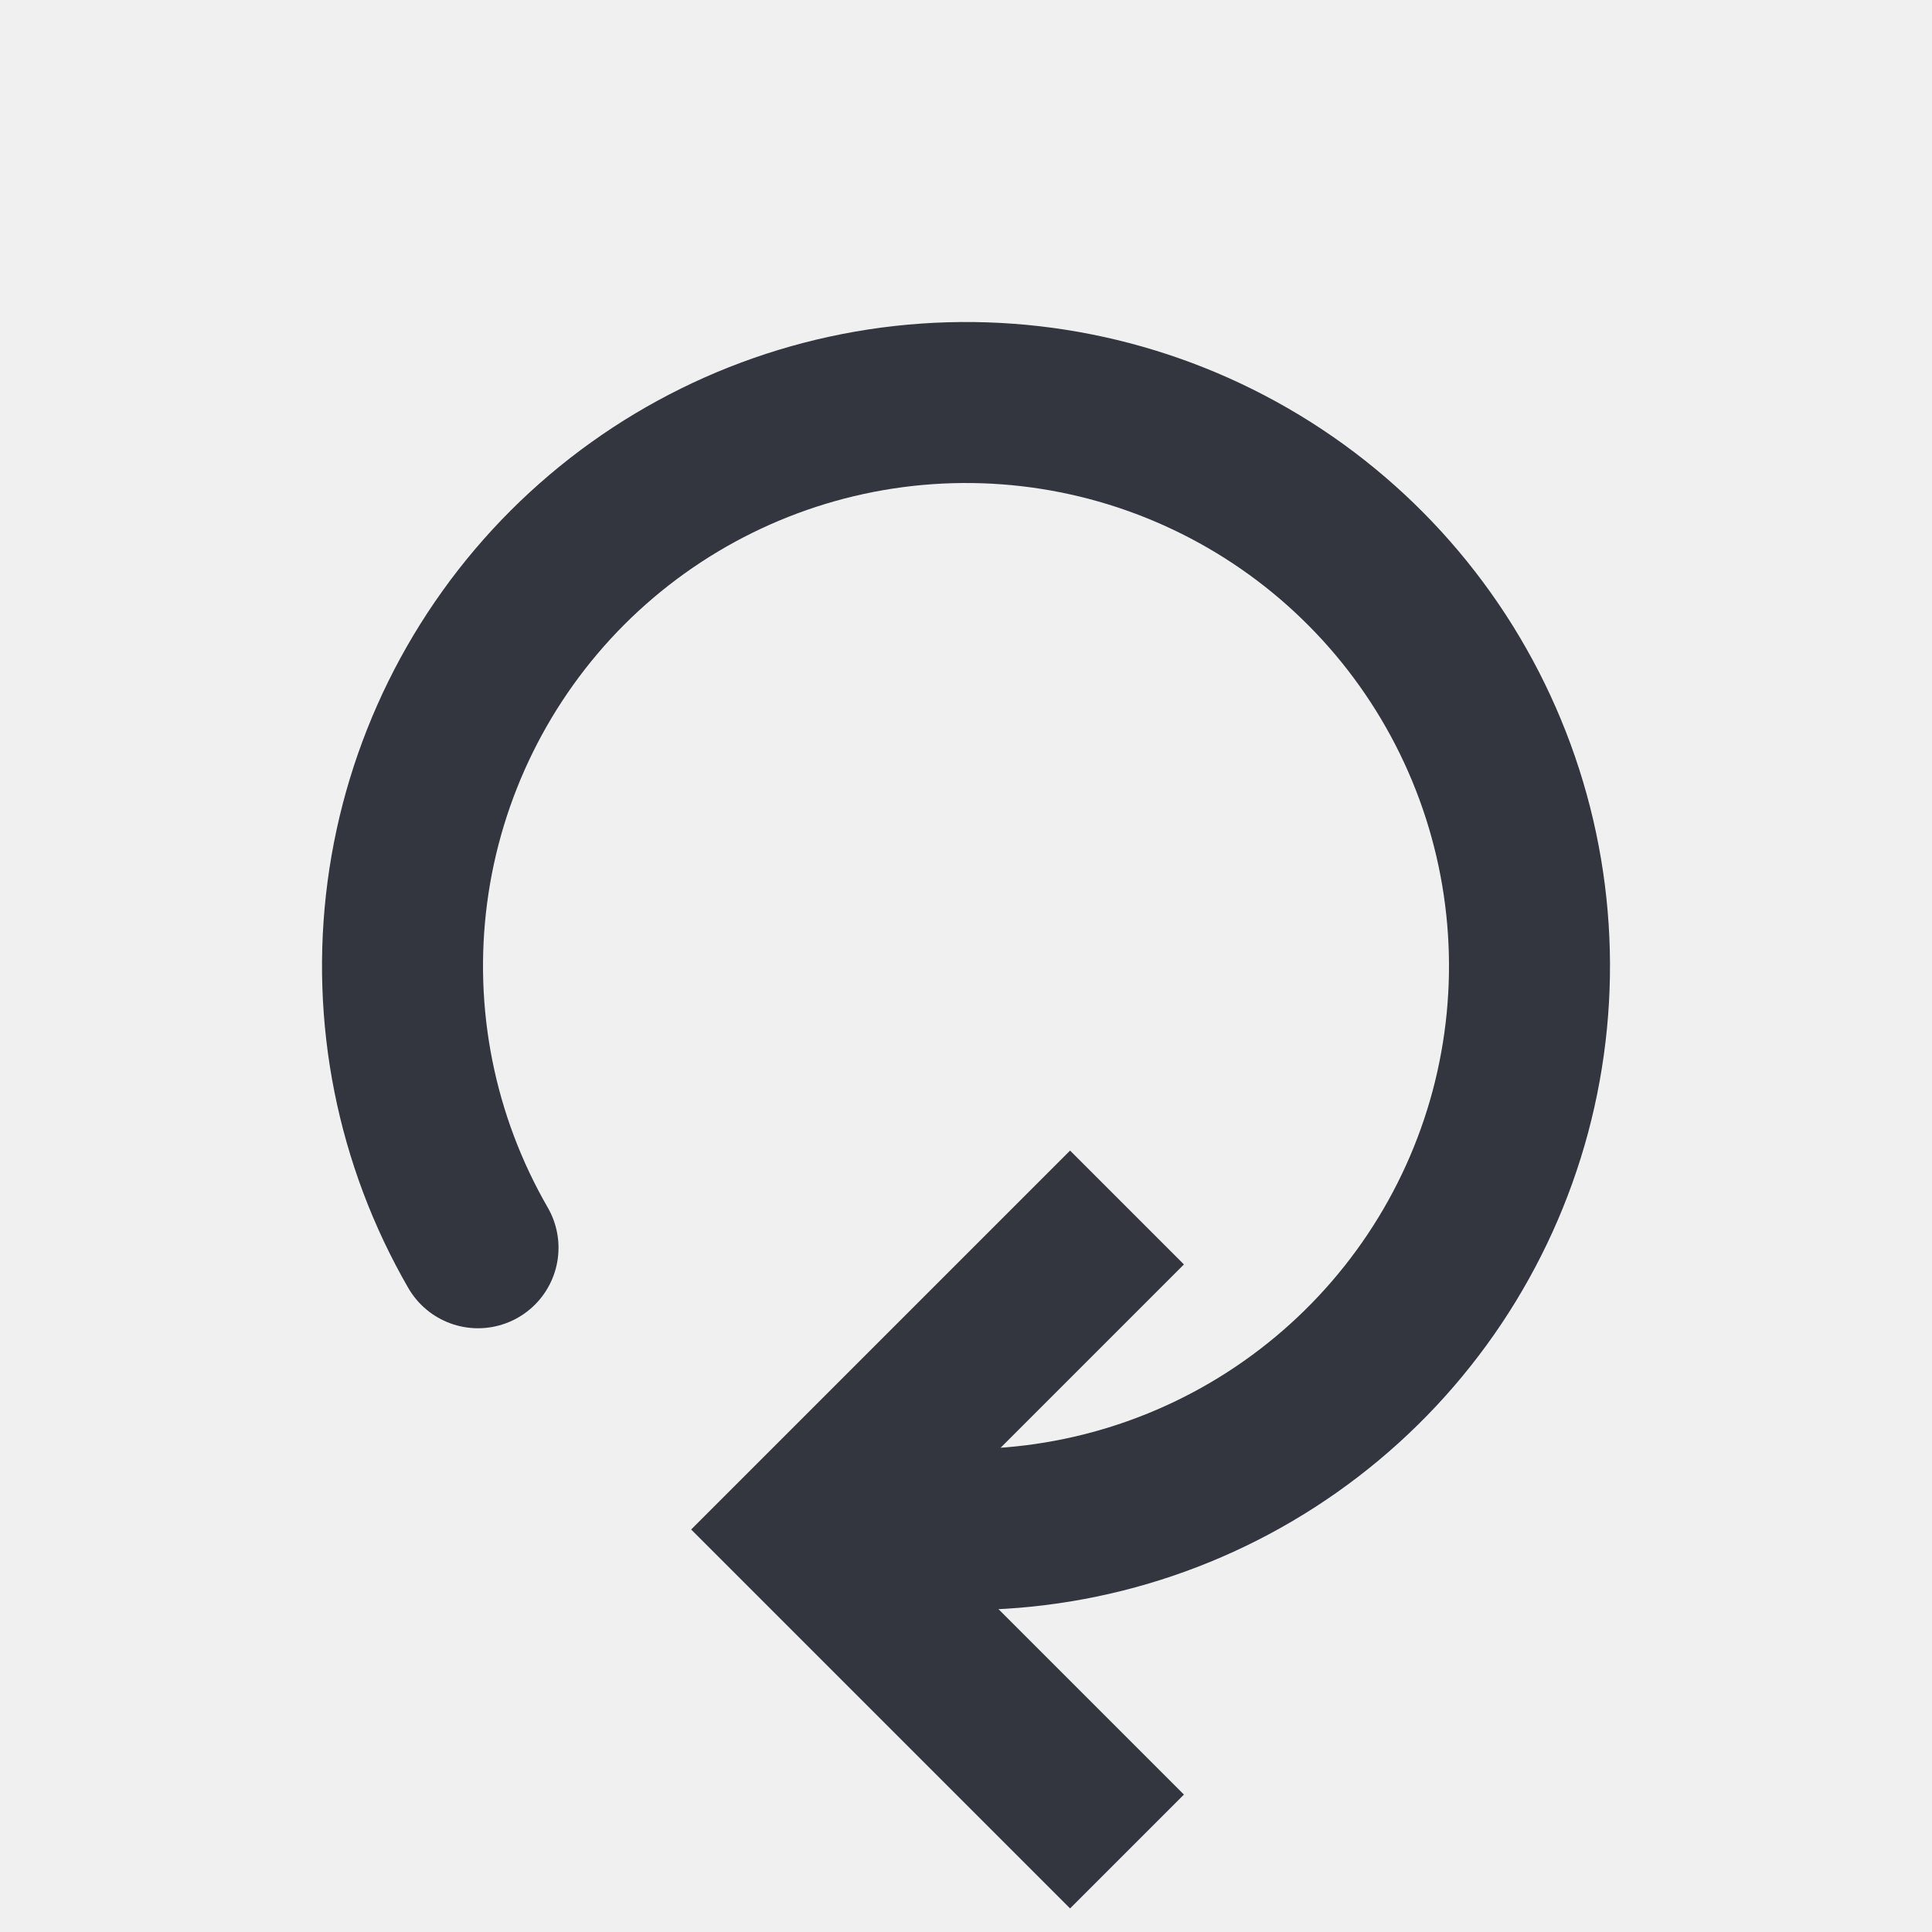
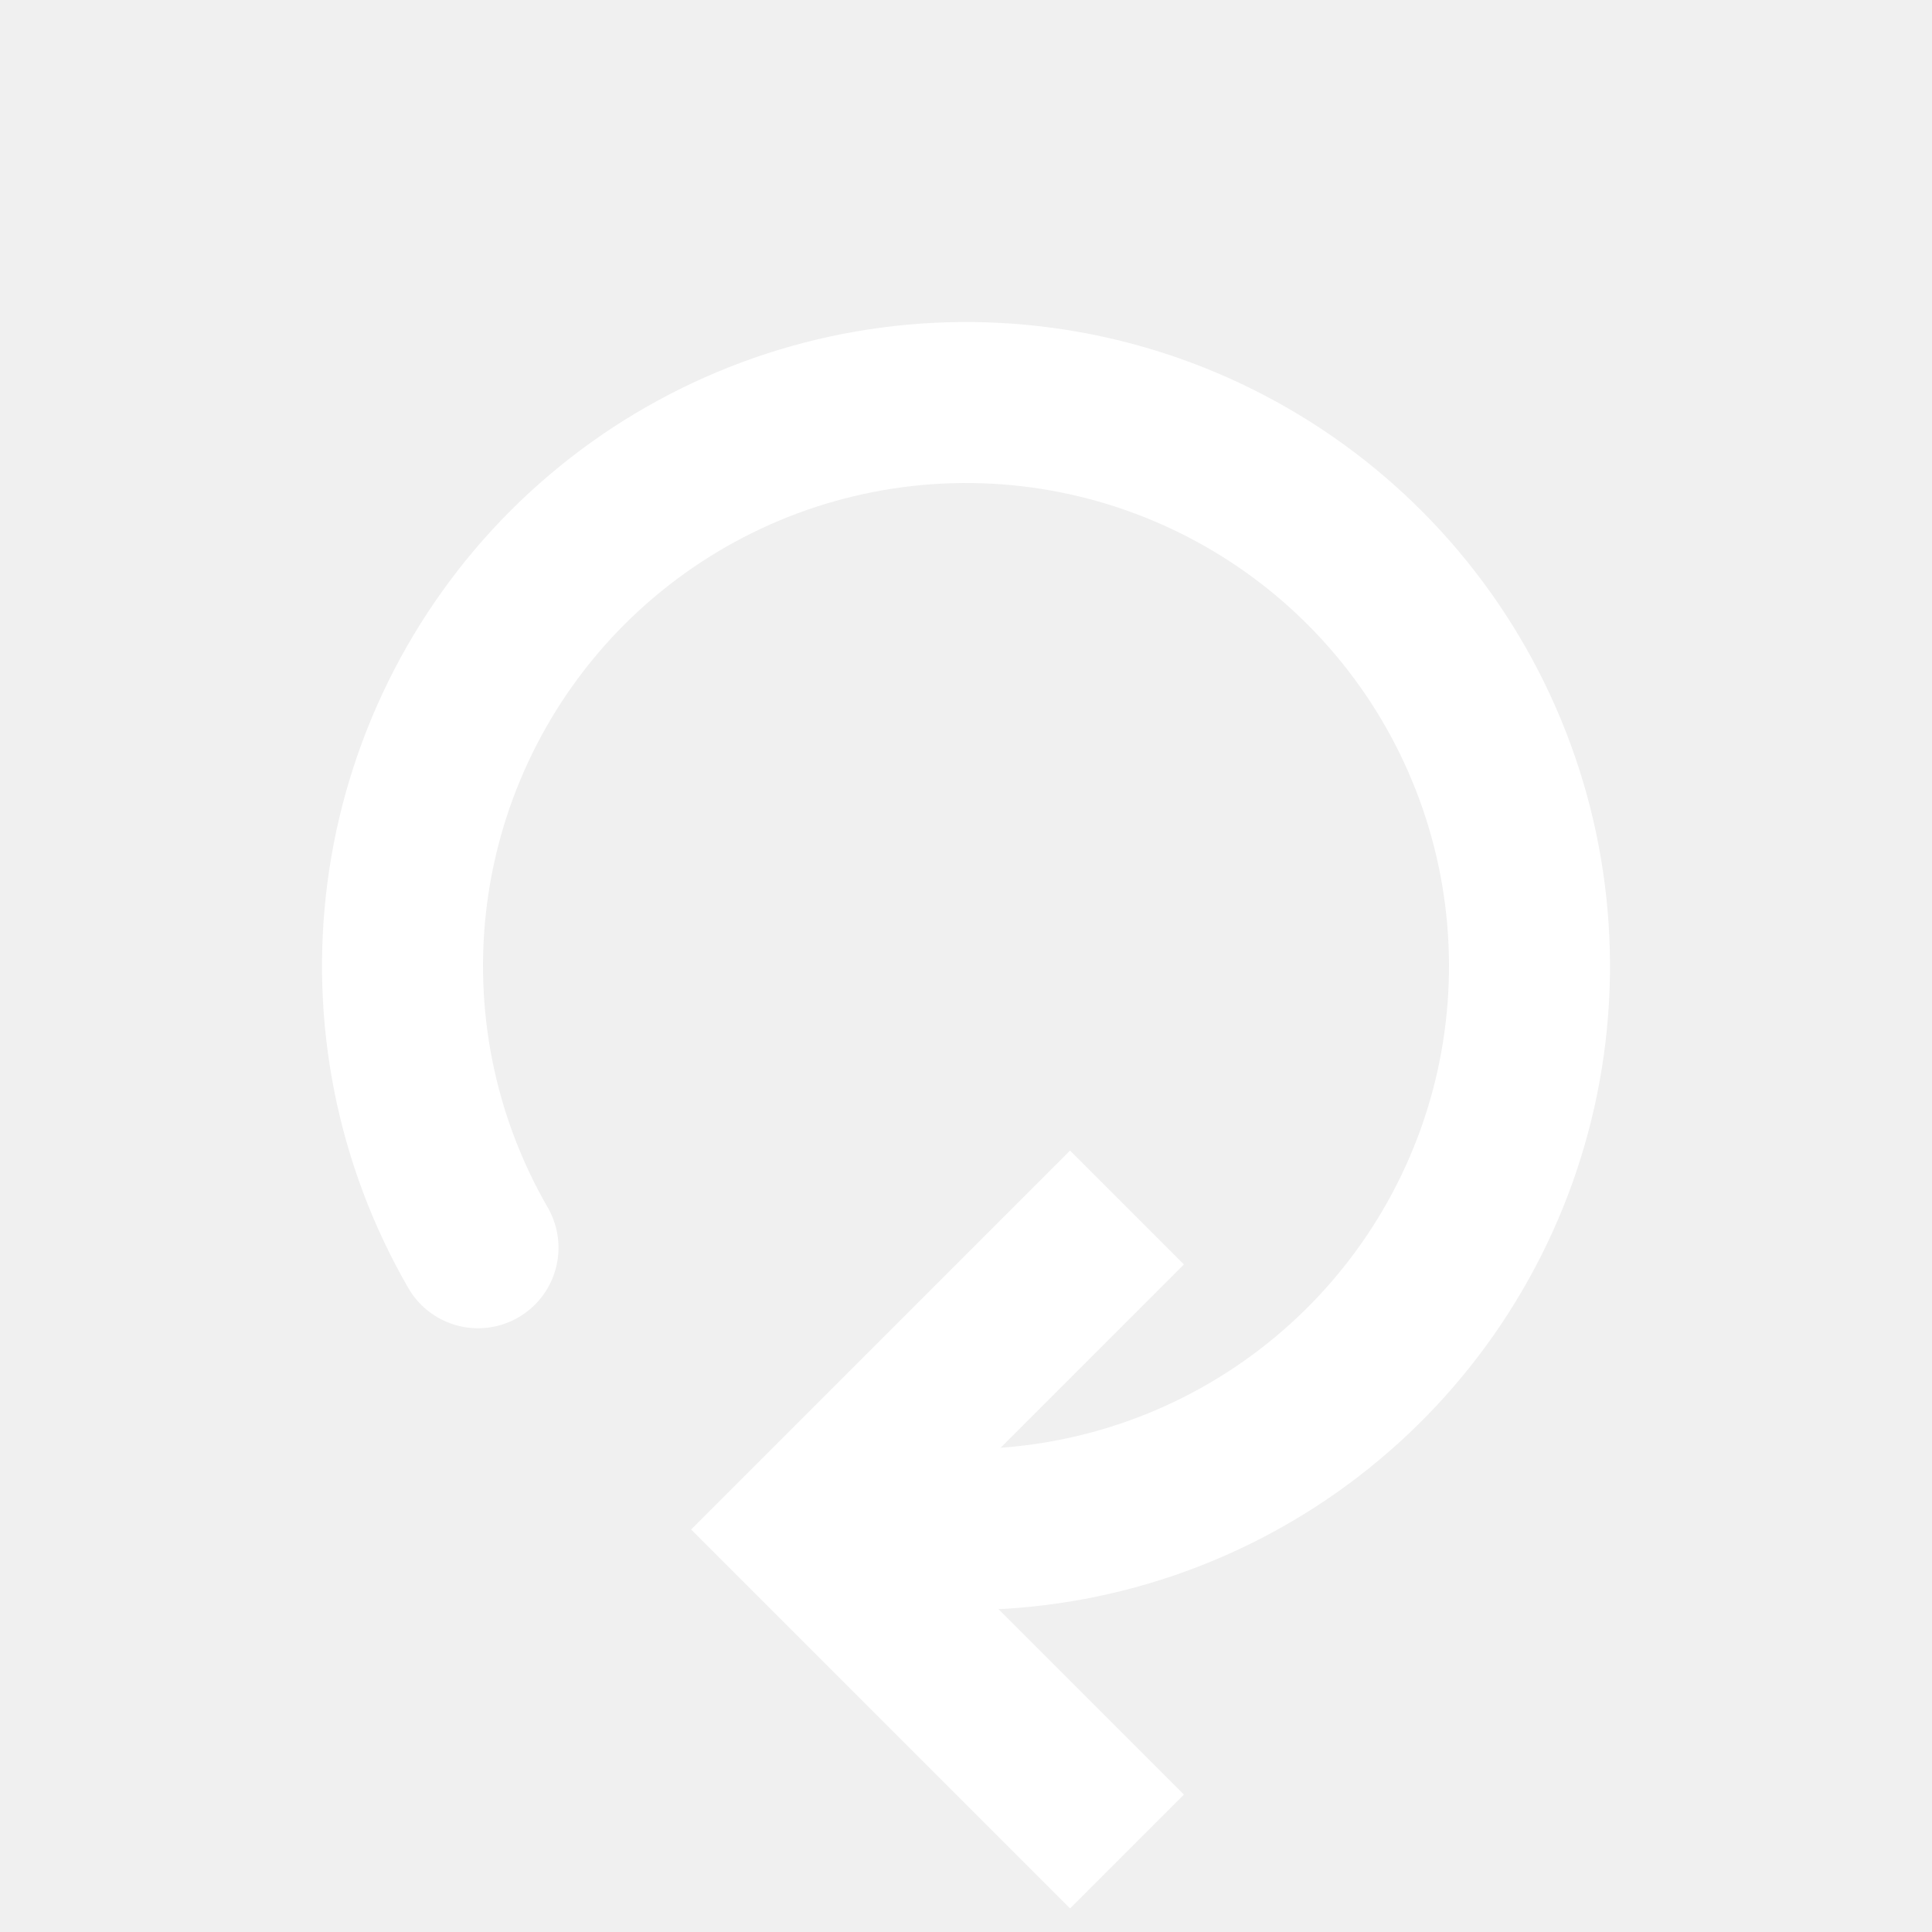
<svg xmlns="http://www.w3.org/2000/svg" width="24" height="24" viewBox="0 0 24 24" fill="none">
-   <path d="M14 15L10 19L14 23" stroke="#33363F" stroke-width="2" />
-   <path d="M5.938 15.5C5.167 14.165 4.859 12.614 5.06 11.086C5.261 9.559 5.961 8.14 7.05 7.05C8.14 5.961 9.559 5.261 11.086 5.06C12.614 4.859 14.165 5.167 15.5 5.938C16.834 6.708 17.878 7.898 18.467 9.321C19.057 10.745 19.16 12.323 18.762 13.812C18.363 15.3 17.484 16.615 16.261 17.553C15.039 18.491 13.541 19 12 19" stroke="#33363F" stroke-width="2" stroke-linecap="round" />
+   <path d="M14 15L10 19L14 23" stroke="#fff" stroke-width="2" />
+   <path d="M5.938 15.5C5.167 14.165 4.859 12.614 5.06 11.086C5.261 9.559 5.961 8.14 7.05 7.05C8.14 5.961 9.559 5.261 11.086 5.06C12.614 4.859 14.165 5.167 15.5 5.938C16.834 6.708 17.878 7.898 18.467 9.321C19.057 10.745 19.16 12.323 18.762 13.812C18.363 15.3 17.484 16.615 16.261 17.553C15.039 18.491 13.541 19 12 19" stroke="#fff" stroke-width="2" stroke-linecap="round" />
</svg>
